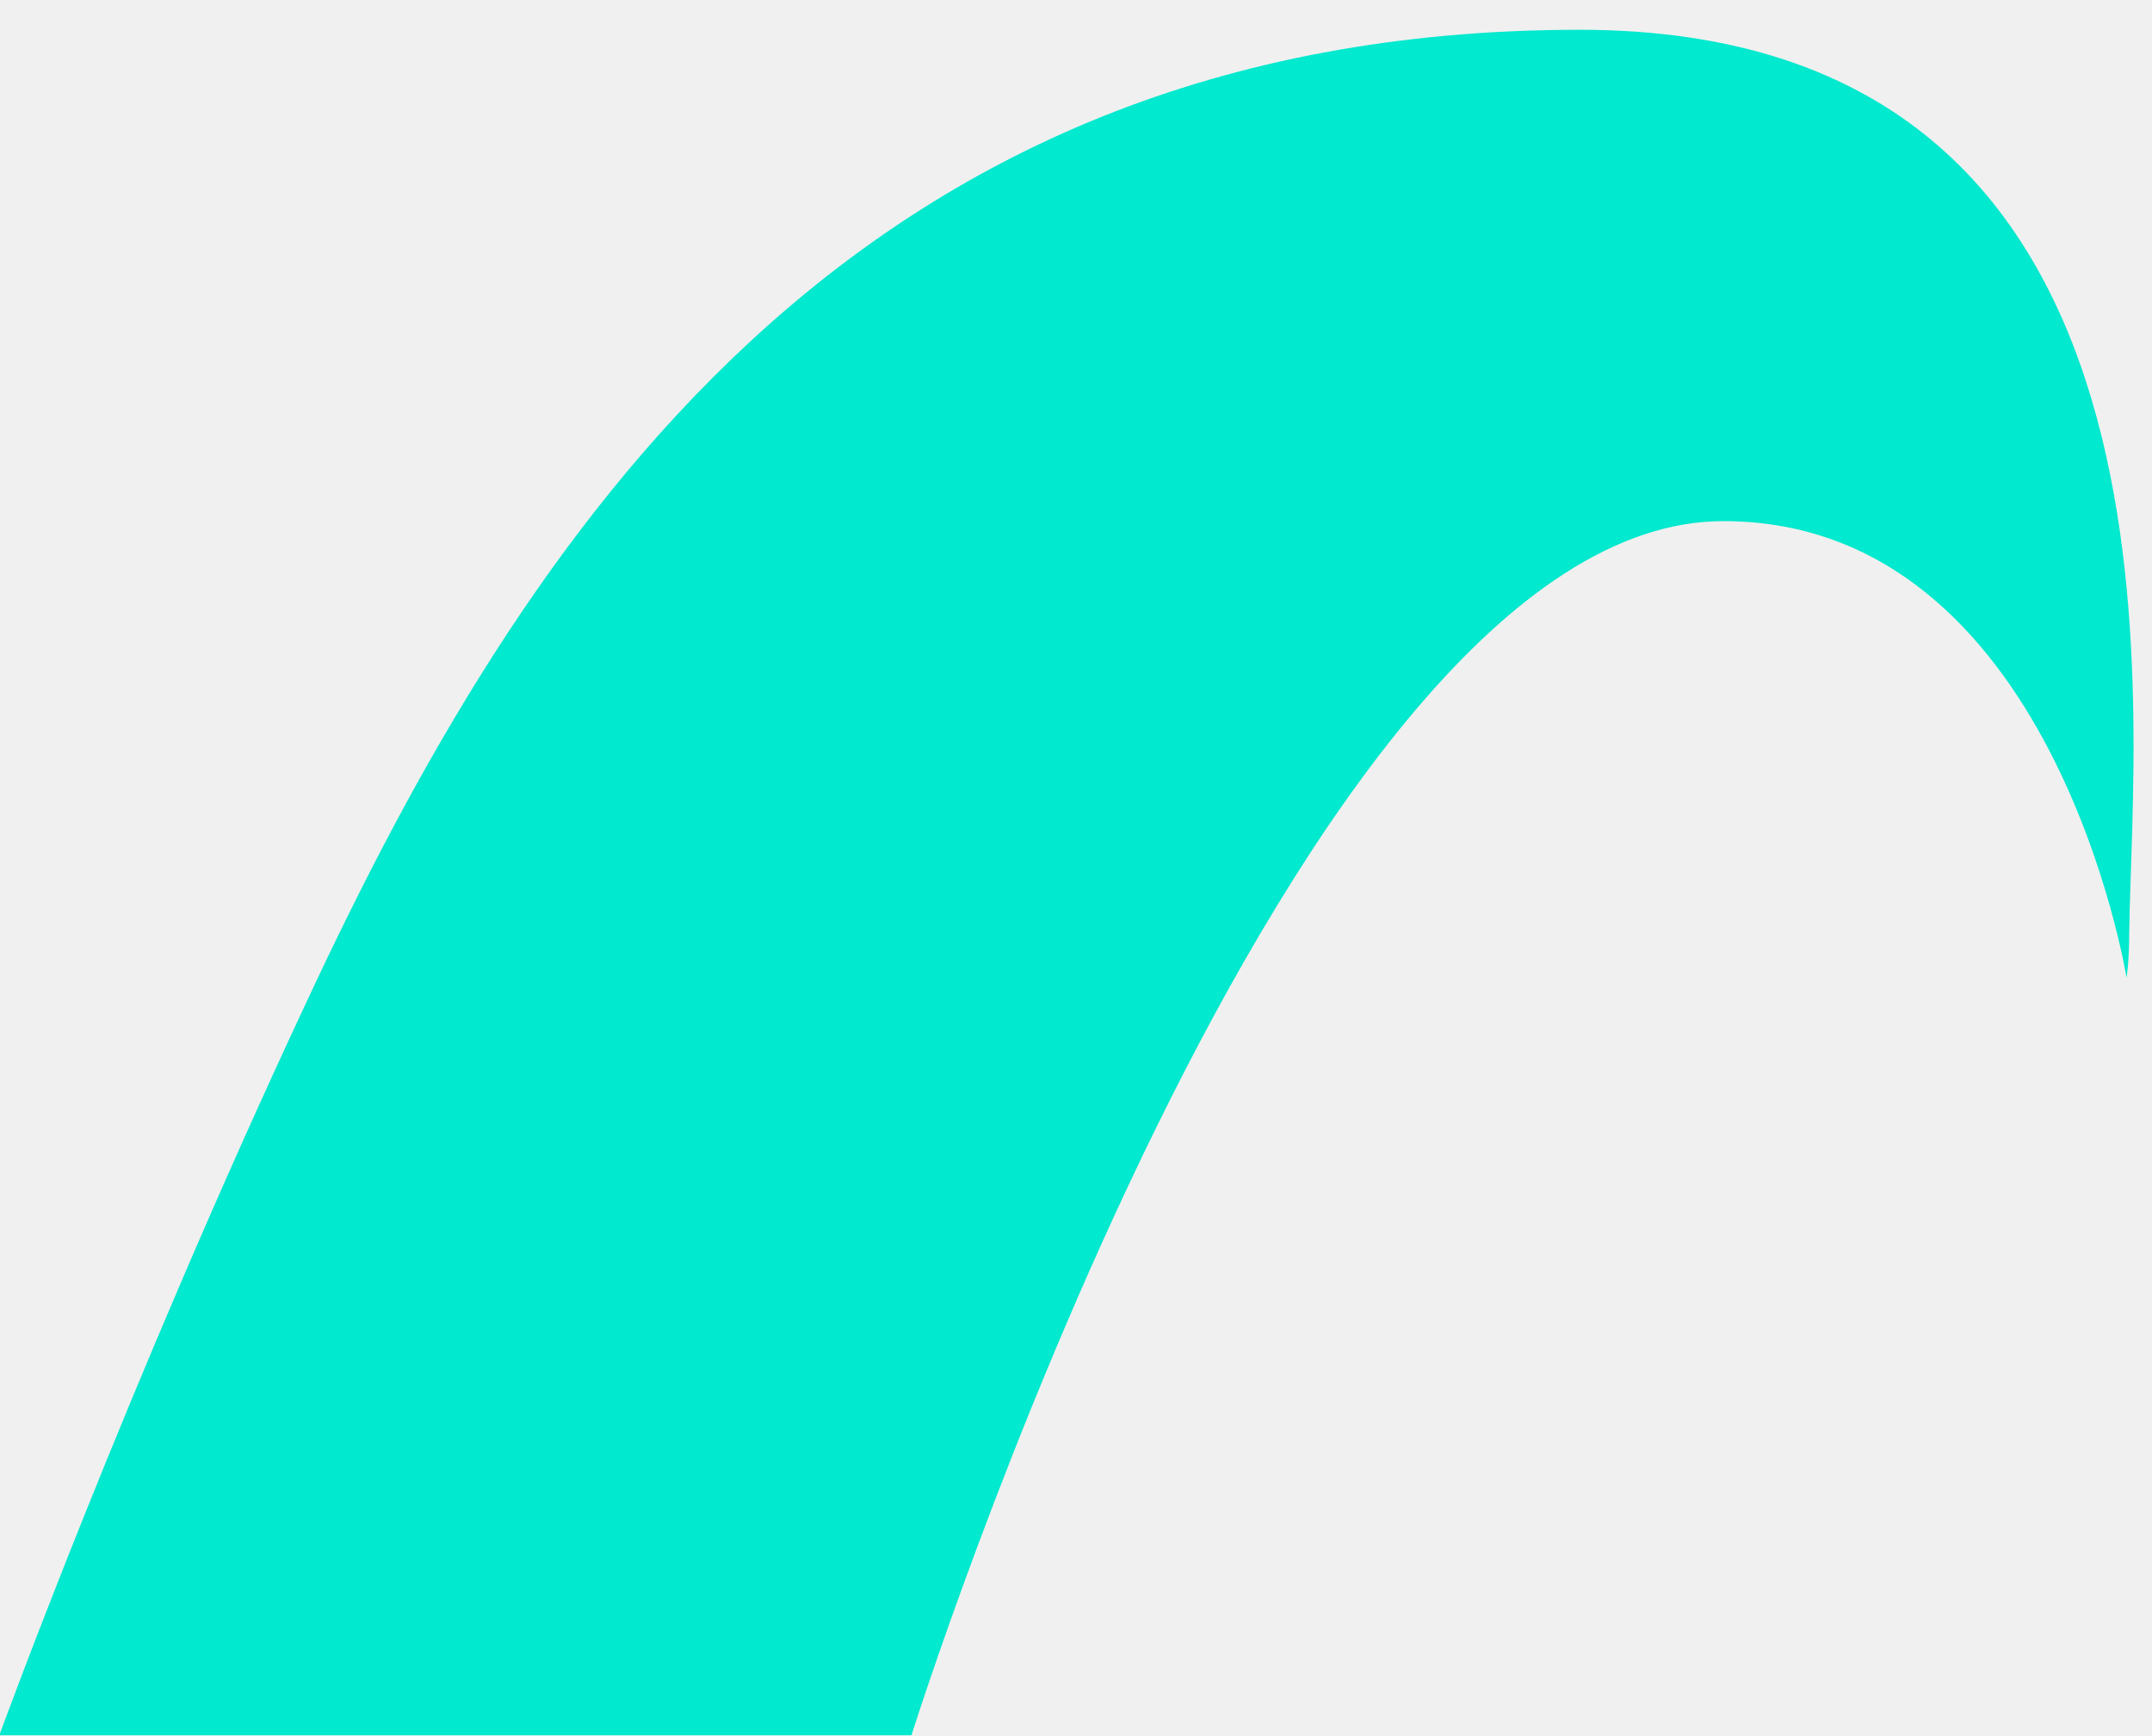
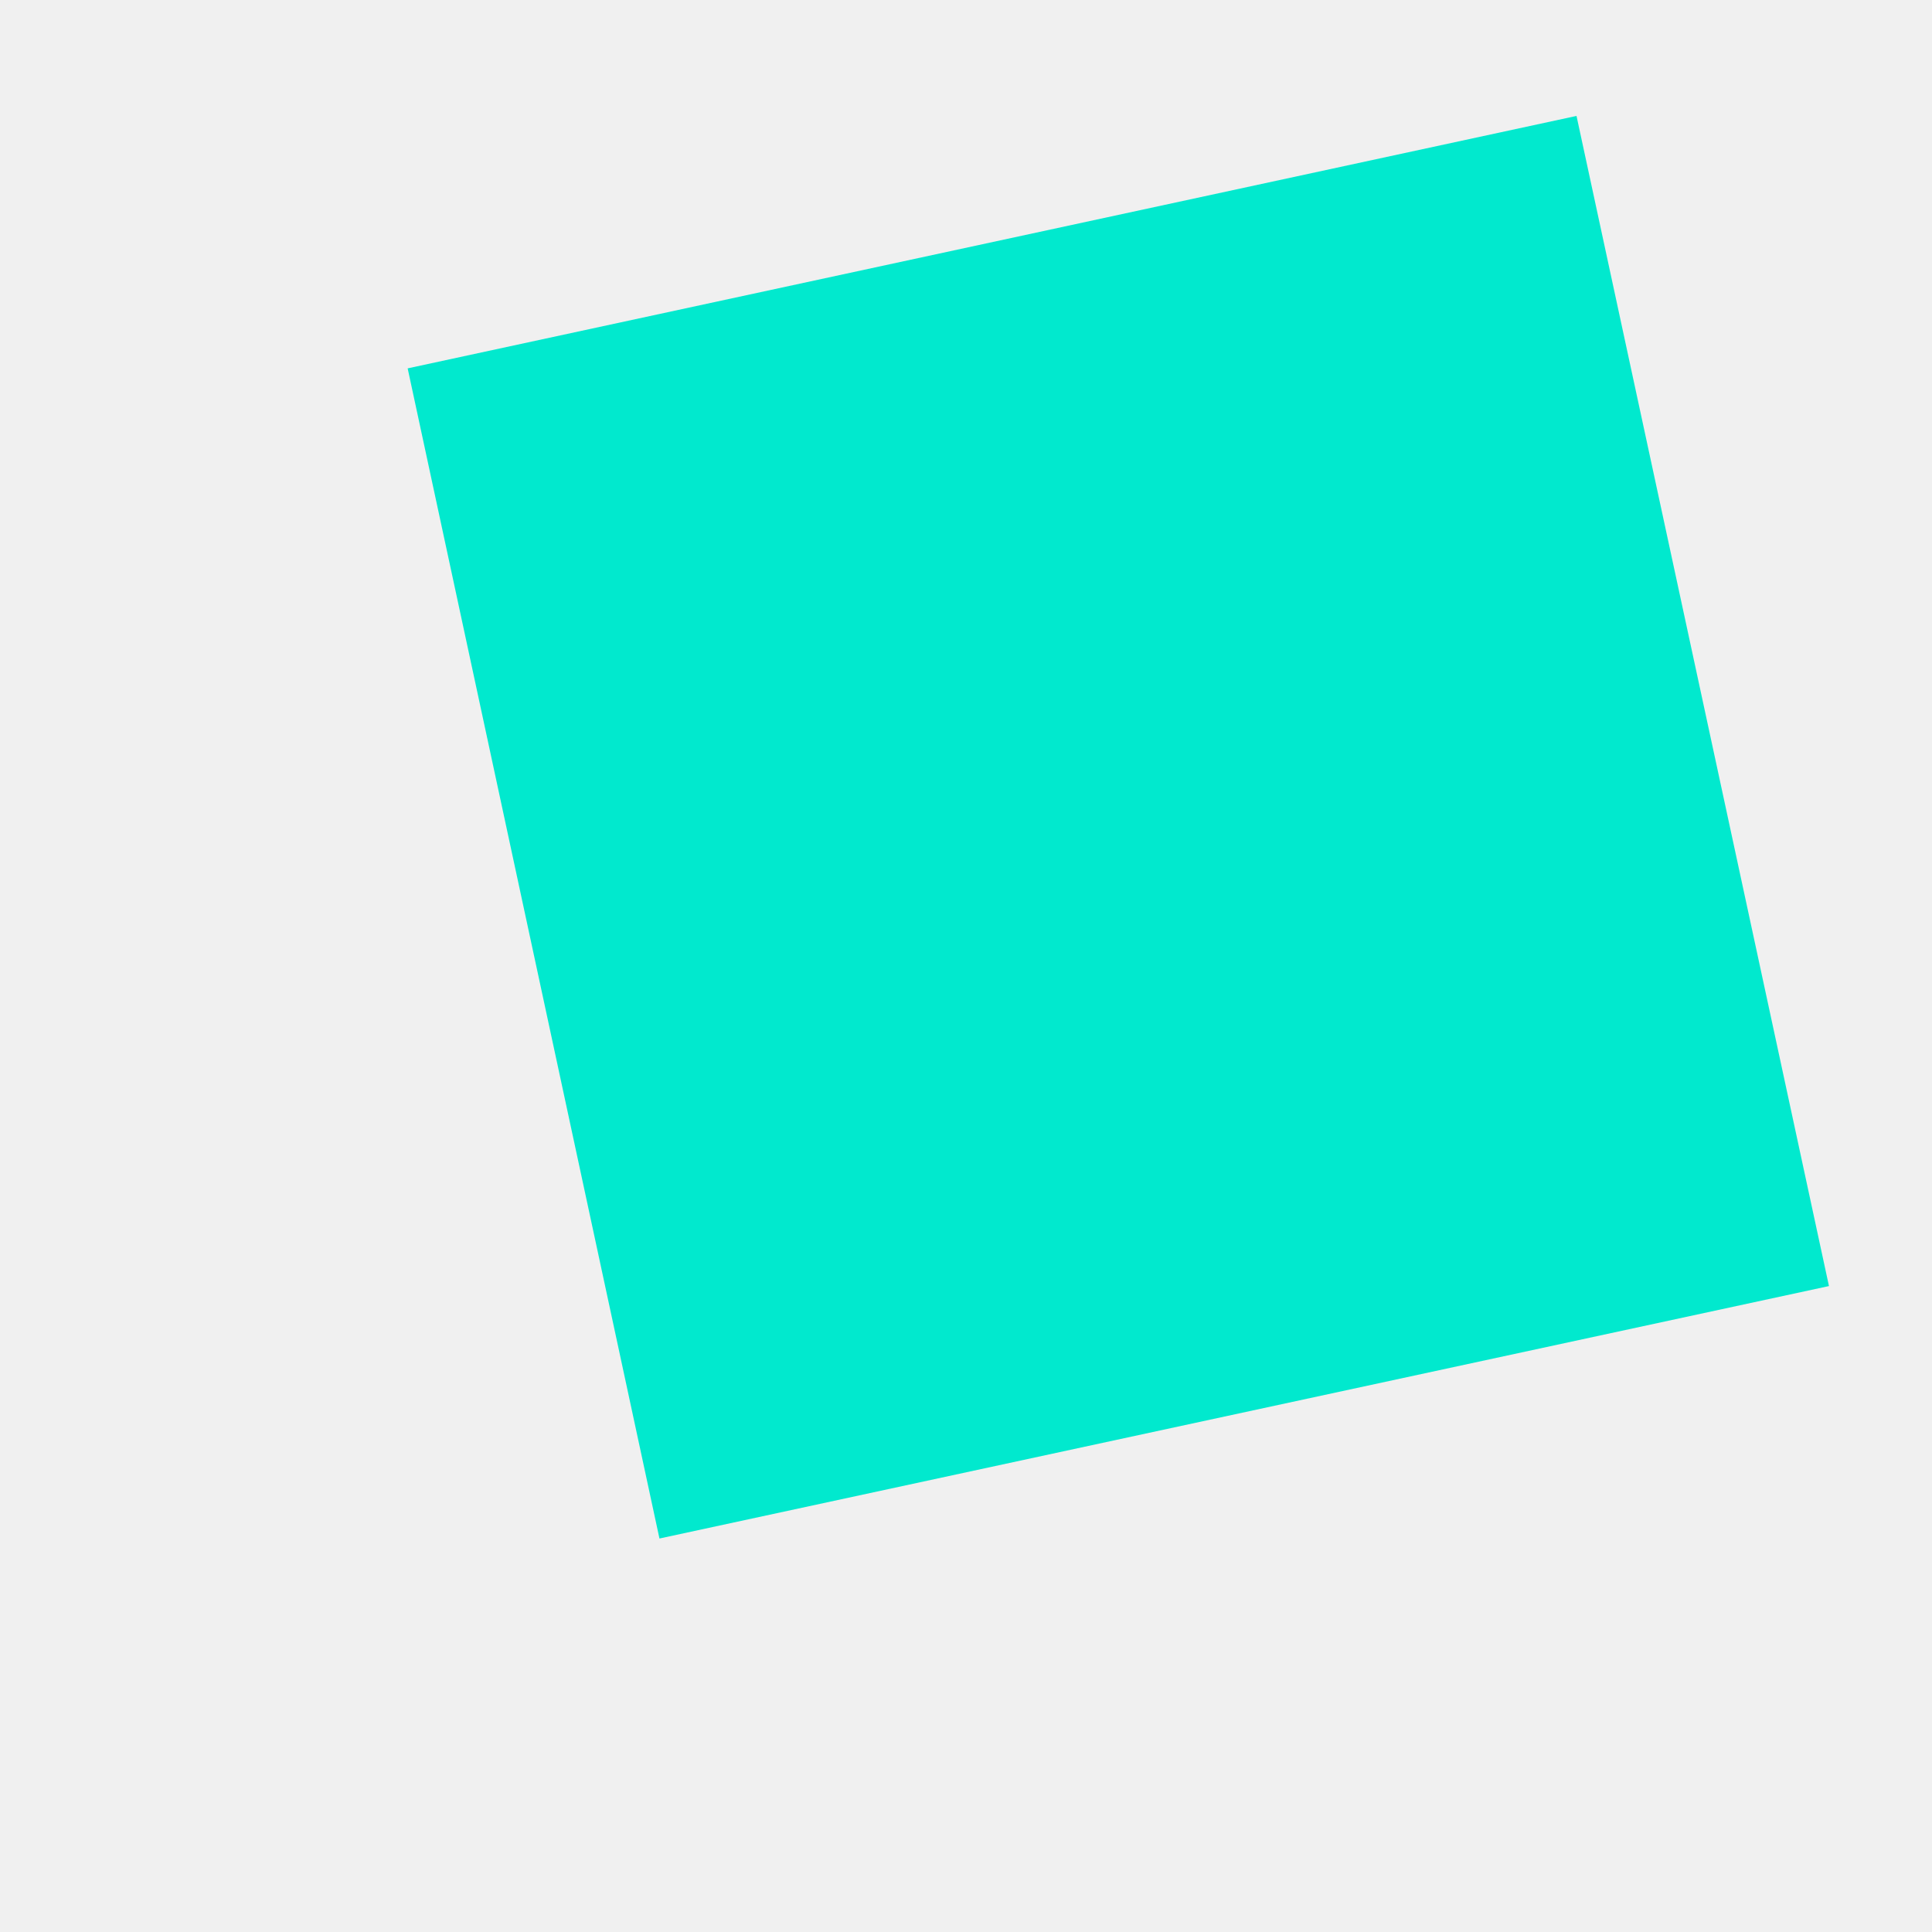
- <svg xmlns="http://www.w3.org/2000/svg" version="1.1" width="31px" height="25px">
+ <svg xmlns="http://www.w3.org/2000/svg" version="1.1" width="3px" height="3px">
  <defs>
    <pattern id="BGPattern" patternUnits="userSpaceOnUse" alignment="0 0" imageRepeat="None" />
-     <mask fill="white" id="Clip1746">
-       <path d="M 0 25  L 0 24.974  C 0 24.974  1.831 19.951  4.425 14.415  C 7.52 7.784  12.195 0.429  22.757 0.429  C 31.818 0.429  30.712 10.276  30.672 13.426  C 30.672 13.861  30.633 14.085  30.633 14.085  C 30.633 14.085  29.579 7.508  24.825 7.508  C 18.622 7.508  13.13 25  13.13 25  L 0 25  Z " fill-rule="evenodd" />
+     <mask fill="white" id="Clip1669">
+       <path d="M 2.84 1.997  L 2.448 0.18  L 0.633 0.572  L 1.024 2.389  L 2.84 1.997  Z " fill-rule="evenodd" />
    </mask>
  </defs>
-   <g transform="matrix(1 0 0 1 0 -11 )">
-     <path d="M 0 25  L 0 24.974  C 0 24.974  1.831 19.951  4.425 14.415  C 7.52 7.784  12.195 0.429  22.757 0.429  C 31.818 0.429  30.712 10.276  30.672 13.426  C 30.672 13.861  30.633 14.085  30.633 14.085  C 30.633 14.085  29.579 7.508  24.825 7.508  C 18.622 7.508  13.13 25  13.13 25  L 0 25  Z " fill-rule="nonzero" fill="rgba(1, 233, 206, 1)" stroke="none" transform="matrix(1 0 0 1 0 11 )" class="fill" />
-     <path d="M 0 25  L 0 24.974  C 0 24.974  1.831 19.951  4.425 14.415  C 7.52 7.784  12.195 0.429  22.757 0.429  C 31.818 0.429  30.712 10.276  30.672 13.426  C 30.672 13.861  30.633 14.085  30.633 14.085  C 30.633 14.085  29.579 7.508  24.825 7.508  C 18.622 7.508  13.13 25  13.13 25  L 0 25  Z " stroke-width="0" stroke-dasharray="0" stroke="rgba(255, 255, 255, 0)" fill="none" transform="matrix(1 0 0 1 0 11 )" class="stroke" mask="url(#Clip1746)" />
+   <g transform="matrix(1 0 0 1 -25 -21 )">
+     <path d="M 2.84 1.997  L 2.448 0.18  L 0.633 0.572  L 1.024 2.389  L 2.84 1.997  Z " fill-rule="nonzero" fill="rgba(1, 233, 206, 1)" stroke="none" transform="matrix(1 0 0 1 25 21 )" class="fill" />
+     <path d="M 2.84 1.997  L 2.448 0.18  L 0.633 0.572  L 1.024 2.389  L 2.84 1.997  Z " stroke-width="0" stroke-dasharray="0" stroke="rgba(255, 255, 255, 0)" fill="none" transform="matrix(1 0 0 1 25 21 )" class="stroke" mask="url(#Clip1669)" />
  </g>
</svg>
